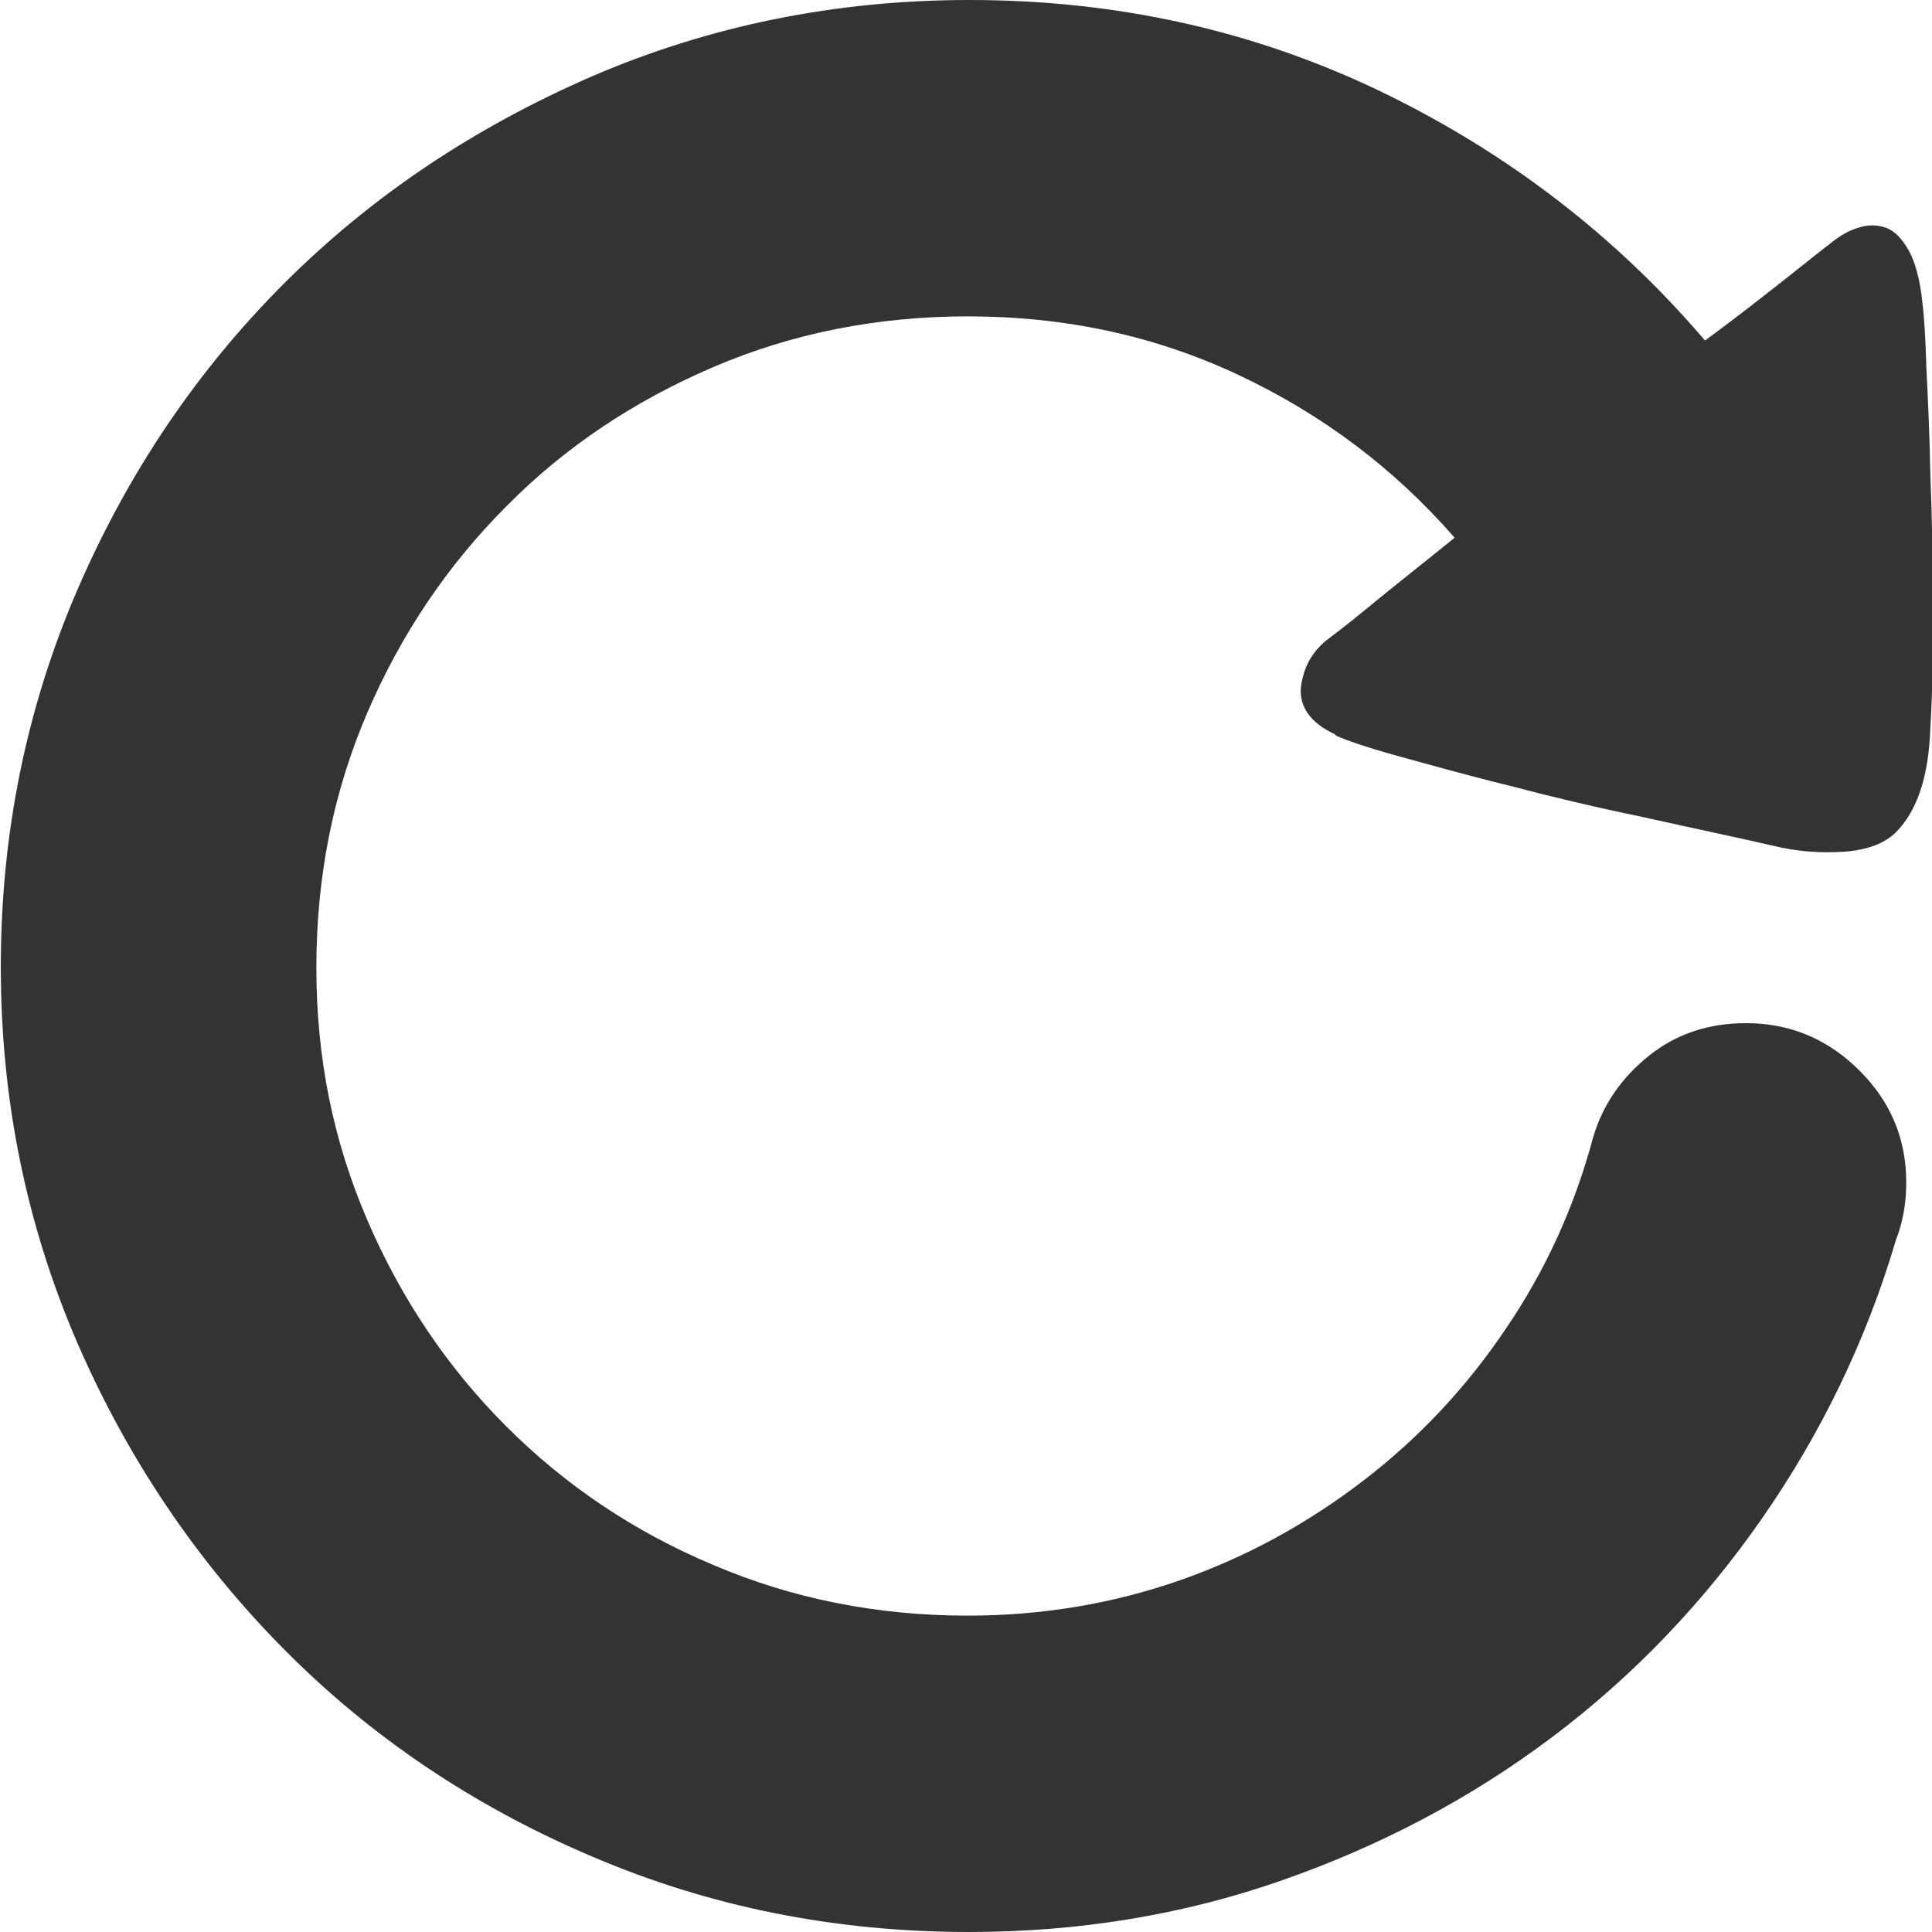
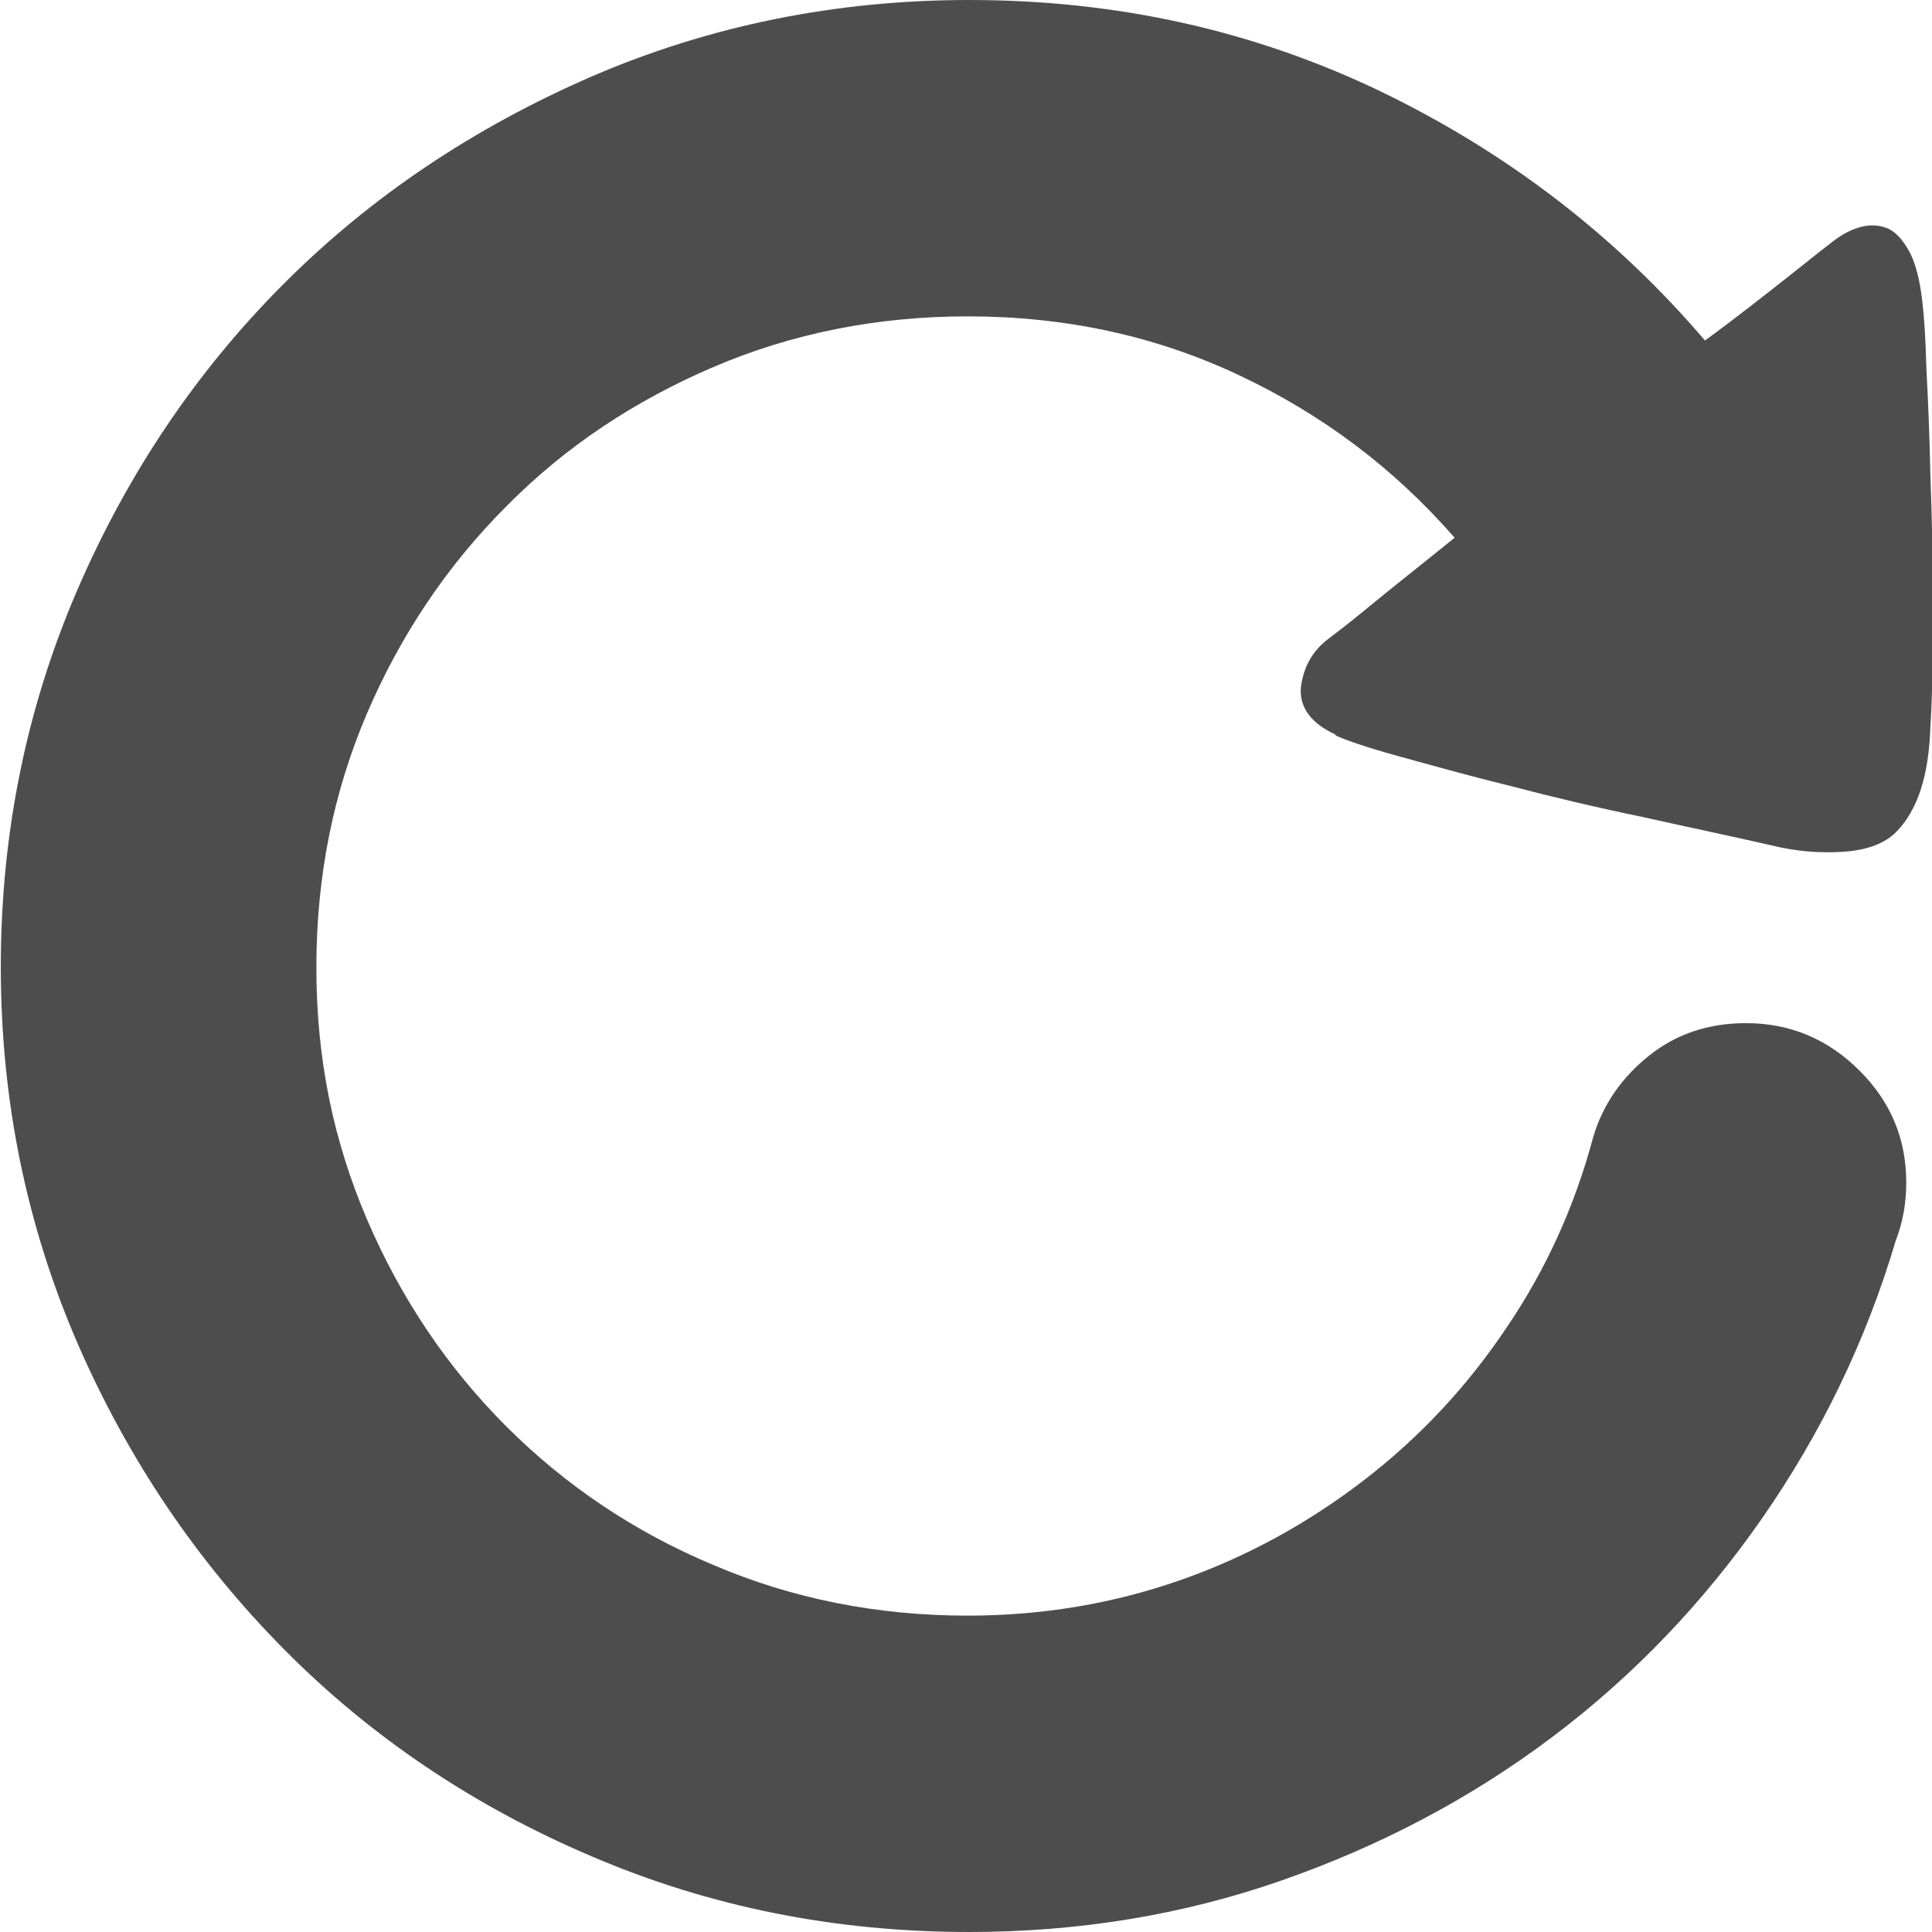
<svg xmlns="http://www.w3.org/2000/svg" id="Layer_1" viewBox="0 0 24 24">
  <defs>
-     <style>.cls-1{fill:#333;}</style>
+     <style>.cls-1{fill:#4d4d4d;}</style>
  </defs>
  <path class="cls-1" d="m16.58,9.12c-.3-.14-.44-.34-.42-.58.03-.24.13-.43.31-.58.05-.04.23-.17.52-.41s.66-.53,1.08-.87c-.75-.86-1.64-1.53-2.68-2.02-1.04-.49-2.16-.73-3.37-.73-1.12,0-2.18.21-3.16.63-.98.42-1.84.99-2.57,1.73-.73.73-1.31,1.59-1.73,2.57-.42.98-.63,2.03-.63,3.16s.21,2.15.63,3.13c.42.98,1,1.84,1.73,2.57.73.73,1.59,1.31,2.57,1.72.98.42,2.04.63,3.16.63.93,0,1.81-.15,2.64-.44s1.59-.71,2.28-1.24c.69-.53,1.28-1.16,1.77-1.89.49-.72.85-1.51,1.08-2.37.12-.41.36-.75.7-1.02.34-.27.74-.4,1.2-.4.55,0,1.02.2,1.41.59s.58.85.58,1.39c0,.25-.04.49-.13.72-.37,1.25-.93,2.4-1.66,3.45-.73,1.05-1.6,1.96-2.61,2.72-1.01.76-2.13,1.35-3.36,1.78-1.23.43-2.53.64-3.88.64-1.66,0-3.22-.31-4.69-.94-1.46-.62-2.74-1.48-3.82-2.57-1.08-1.09-1.94-2.36-2.57-3.81-.63-1.46-.95-3.01-.95-4.67s.32-3.22.95-4.68c.63-1.46,1.49-2.73,2.57-3.81,1.08-1.08,2.35-1.93,3.82-2.57,1.46-.63,3.03-.95,4.69-.95,1.84,0,3.54.38,5.12,1.14,1.57.76,2.91,1.79,4.02,3.09.41-.3.75-.57,1.03-.79.28-.22.45-.36.52-.41.11-.09.22-.16.35-.2.12-.04.24-.04.35,0s.2.14.28.28c.08.14.14.36.17.64.02.16.04.43.05.82.02.38.04.83.05,1.34.02.51.03,1.03.03,1.58s0,1.06-.03,1.54c-.02.61-.16,1.04-.43,1.31-.14.14-.36.22-.64.24-.29.02-.59,0-.91-.08-.48-.11-1.01-.22-1.59-.35-.58-.12-1.13-.25-1.66-.39-.53-.13-.99-.26-1.39-.37-.4-.11-.65-.2-.76-.25h0Z" />
</svg>
